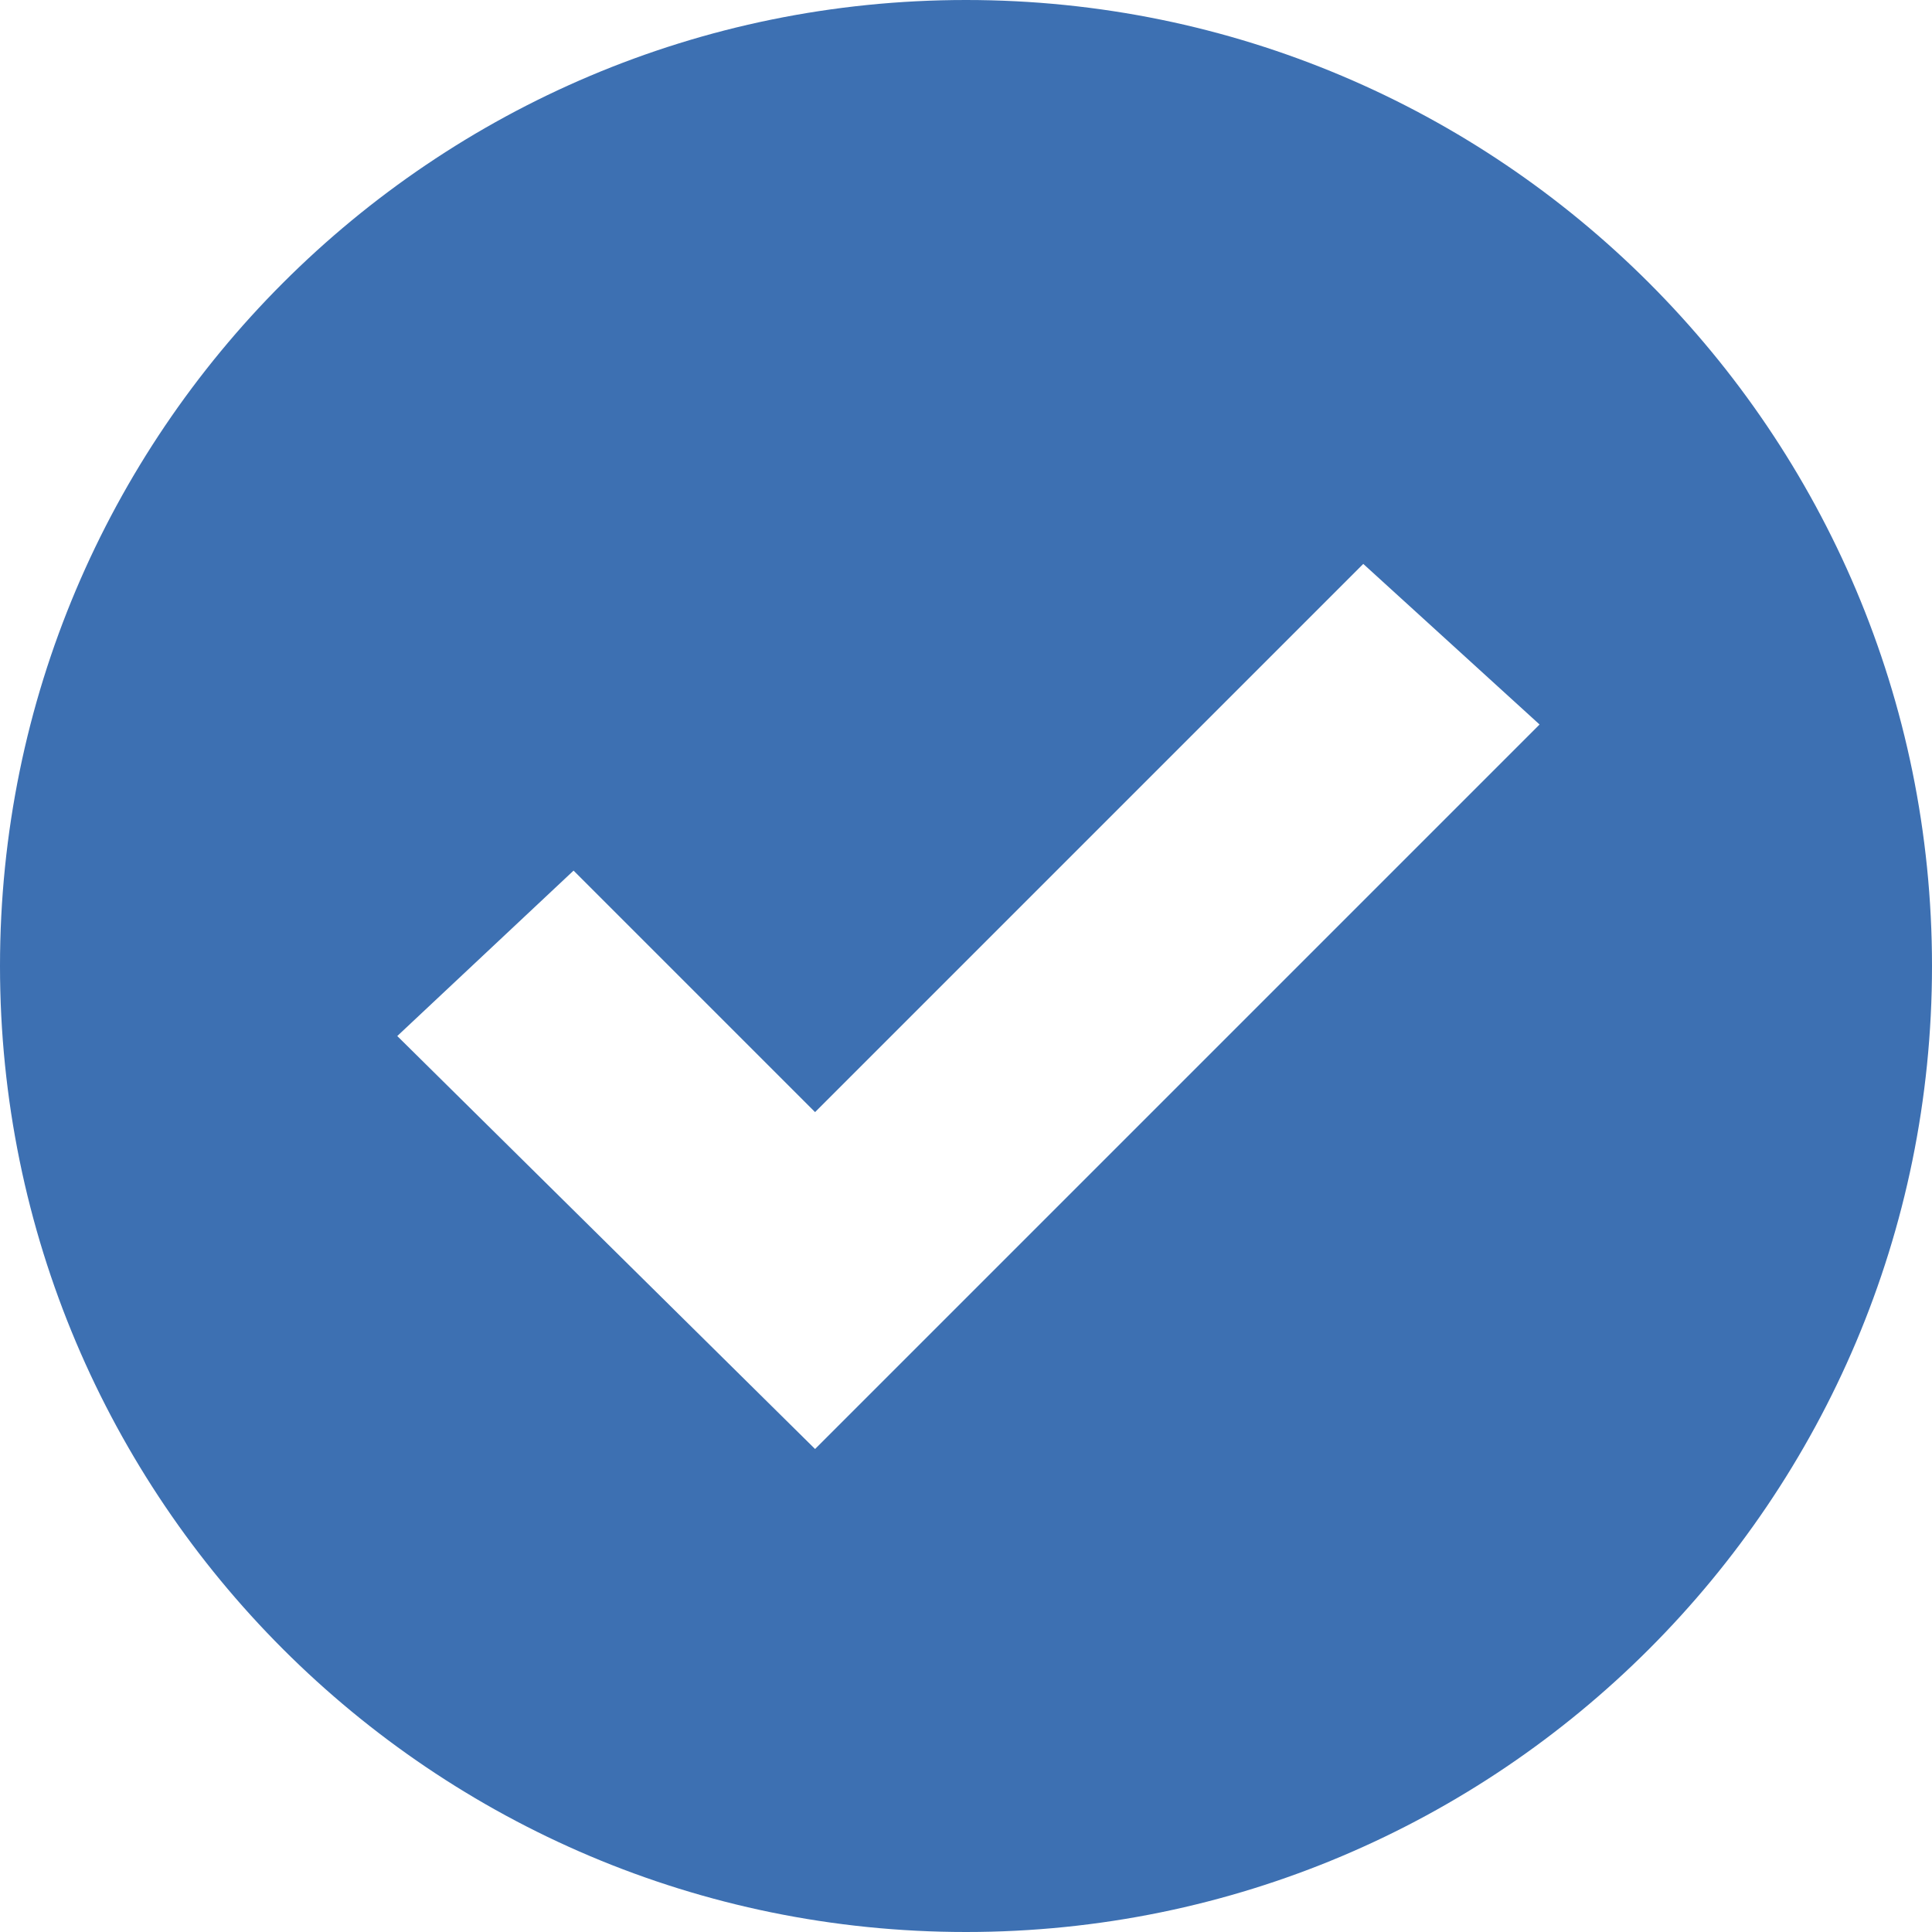
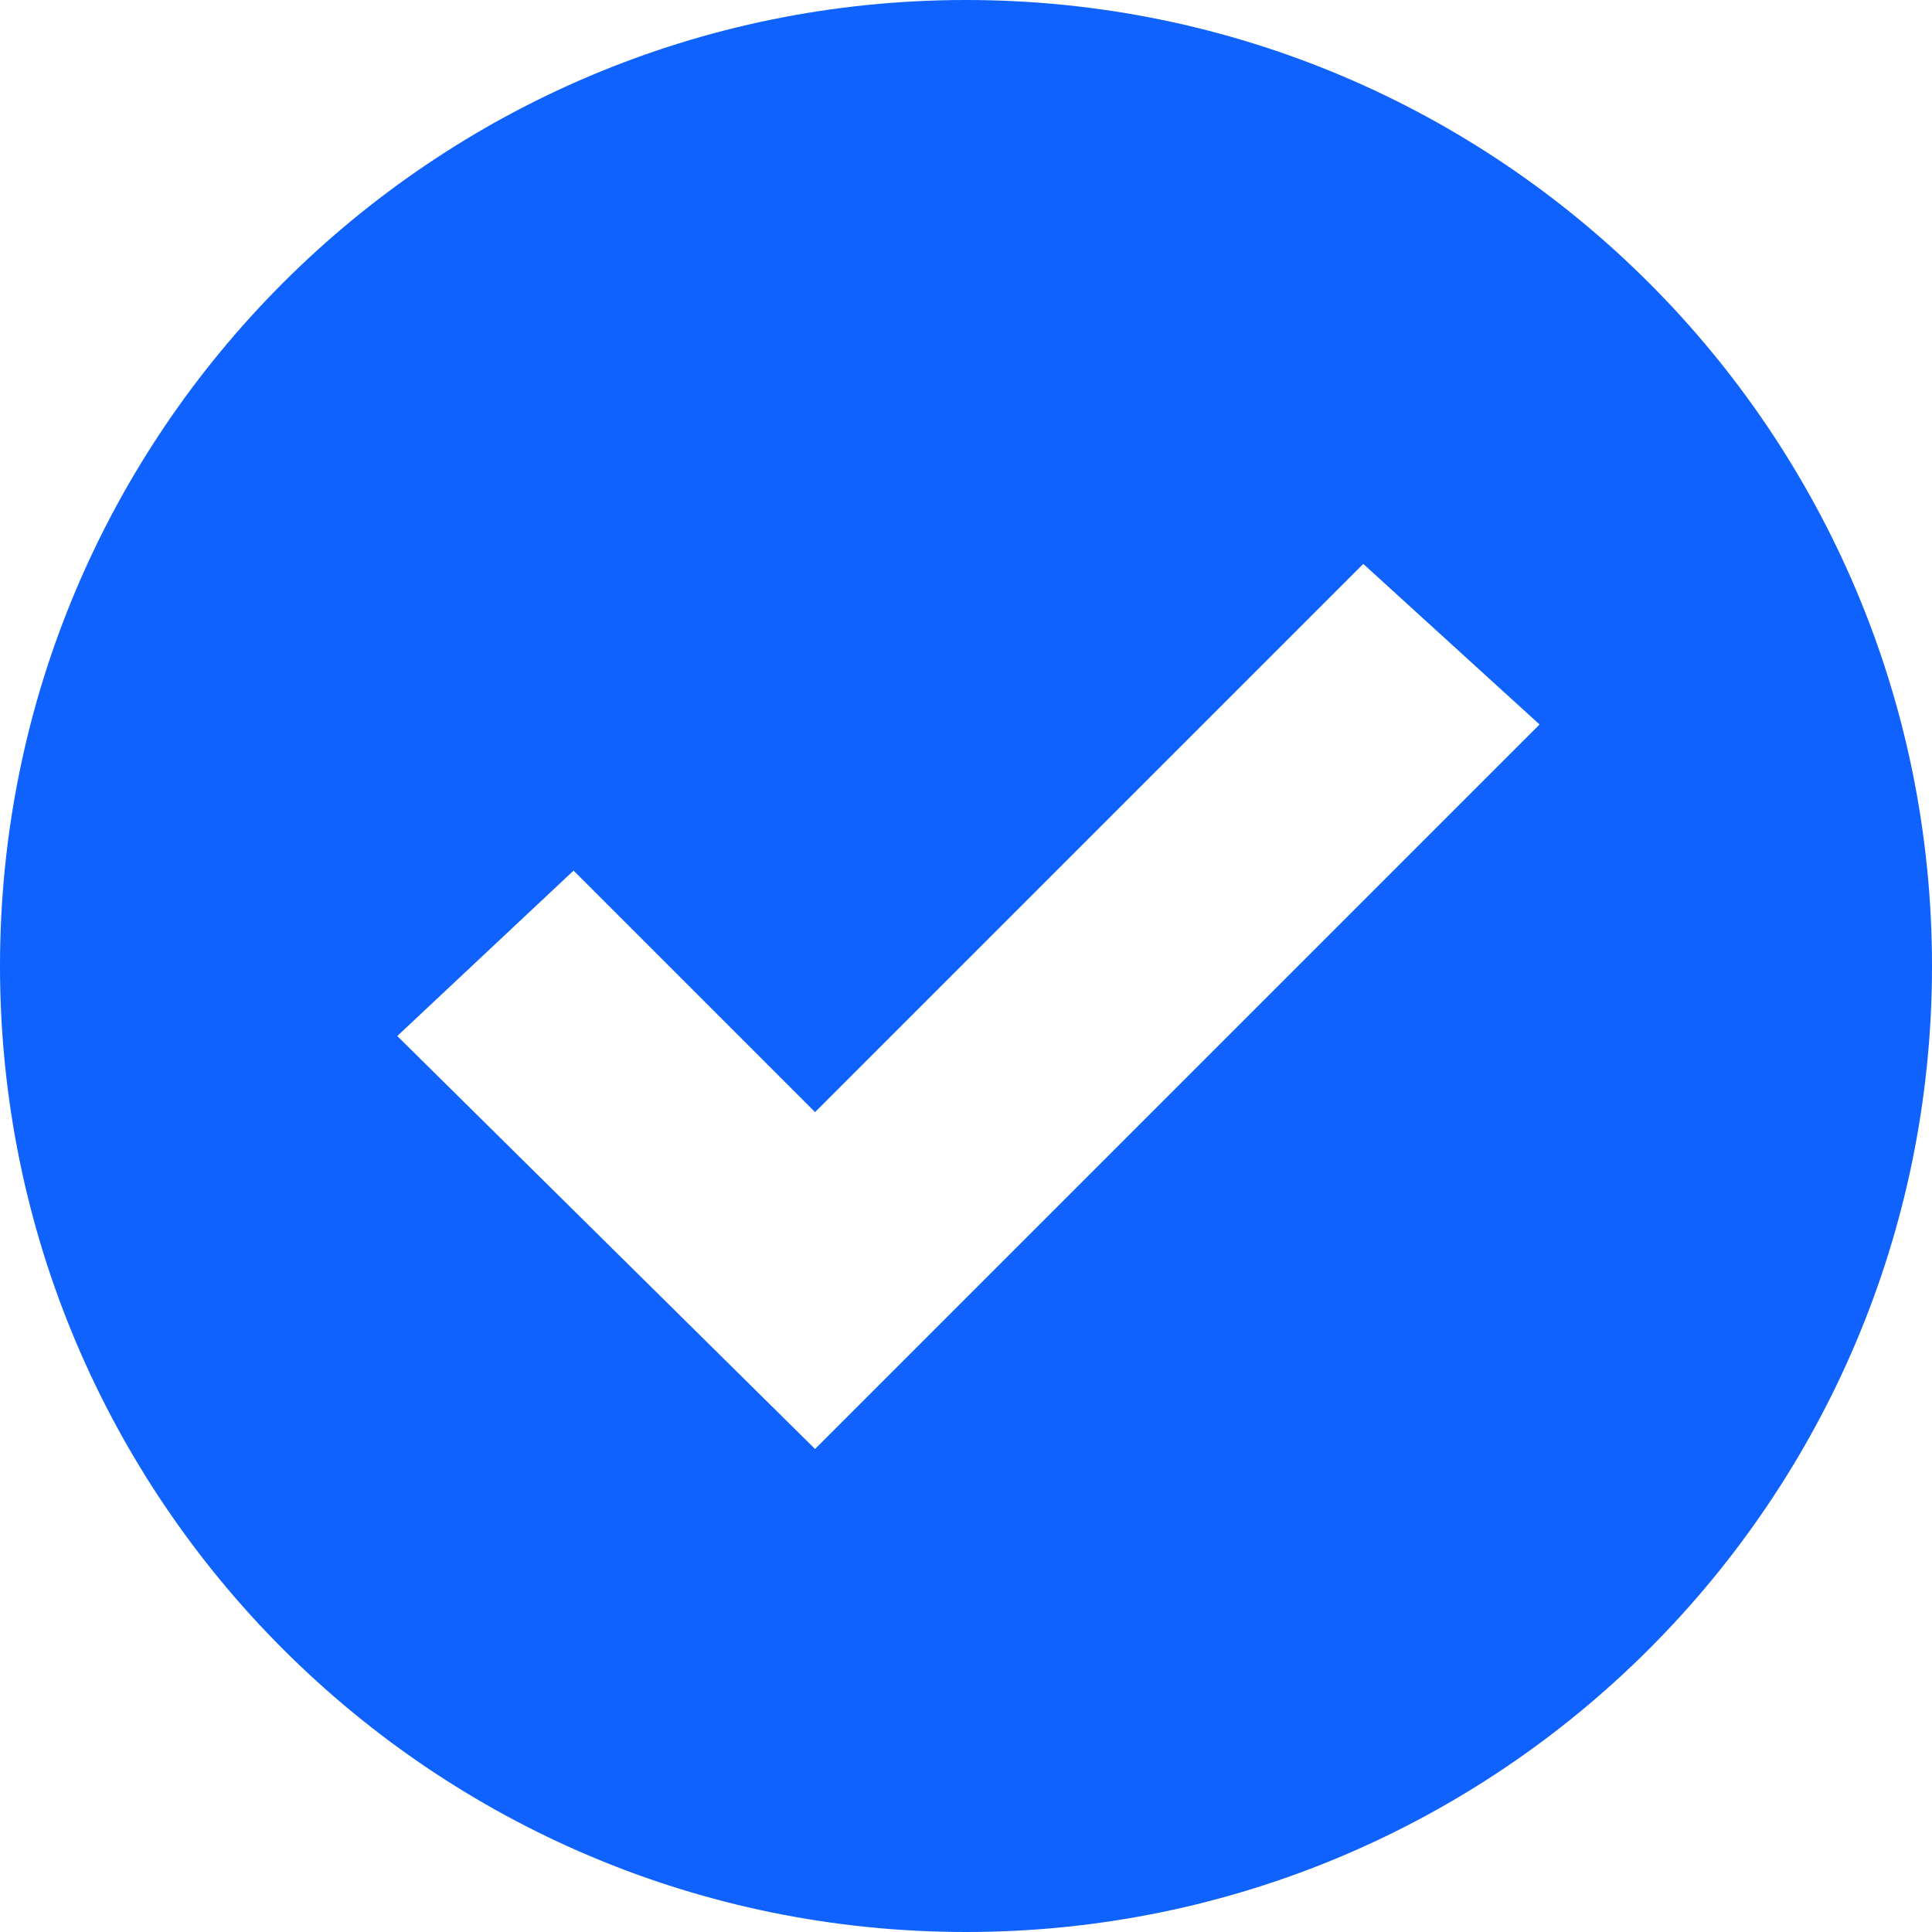
<svg xmlns="http://www.w3.org/2000/svg" data-name="Layer 1" width="16" height="16" viewBox="0 0 16 16">
  <defs>
    <style>
      .cls-1 {
-         fill: #3d70b2;
+         fill: #0f62fe;
        fill-rule: evenodd;
      }
    </style>
  </defs>
  <path class="cls-1" d="M11.29,4.67,6.75,9.21l-2-2L3.29,8.58,6.75,12l6-6ZM8,16a8,8,0,1,1,8-8A8,8,0,0,1,8,16Z" />
</svg>
